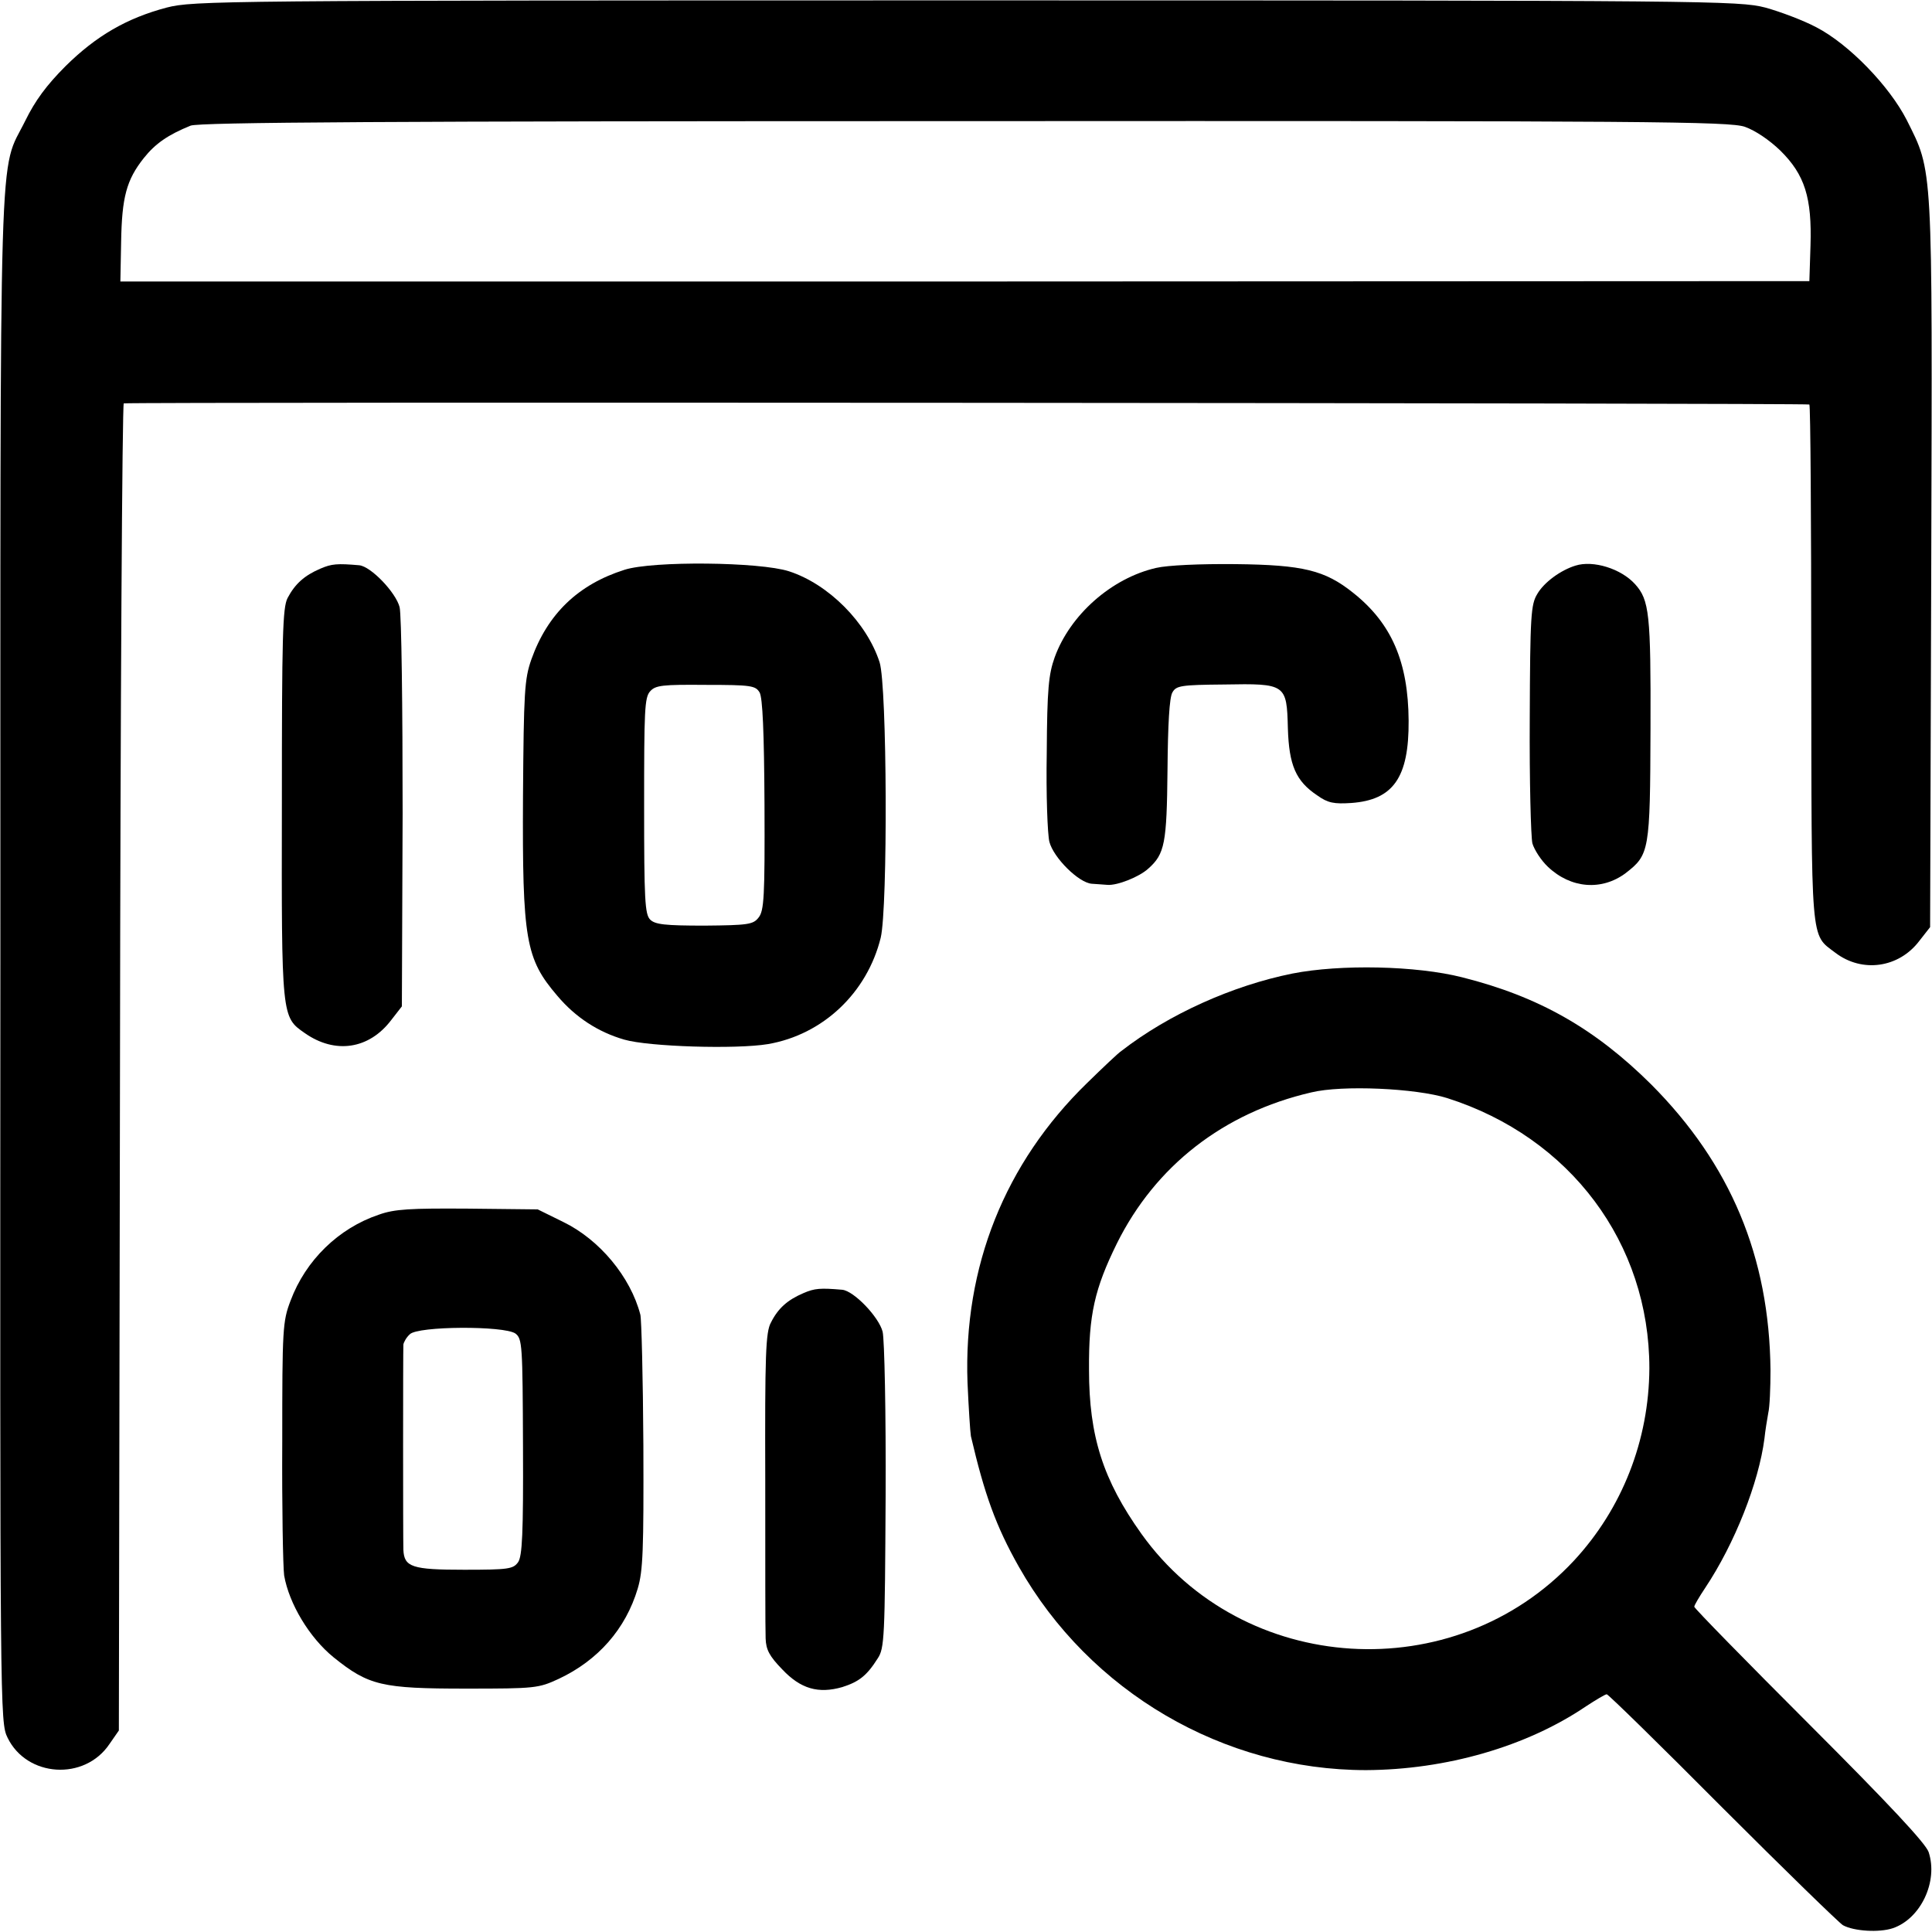
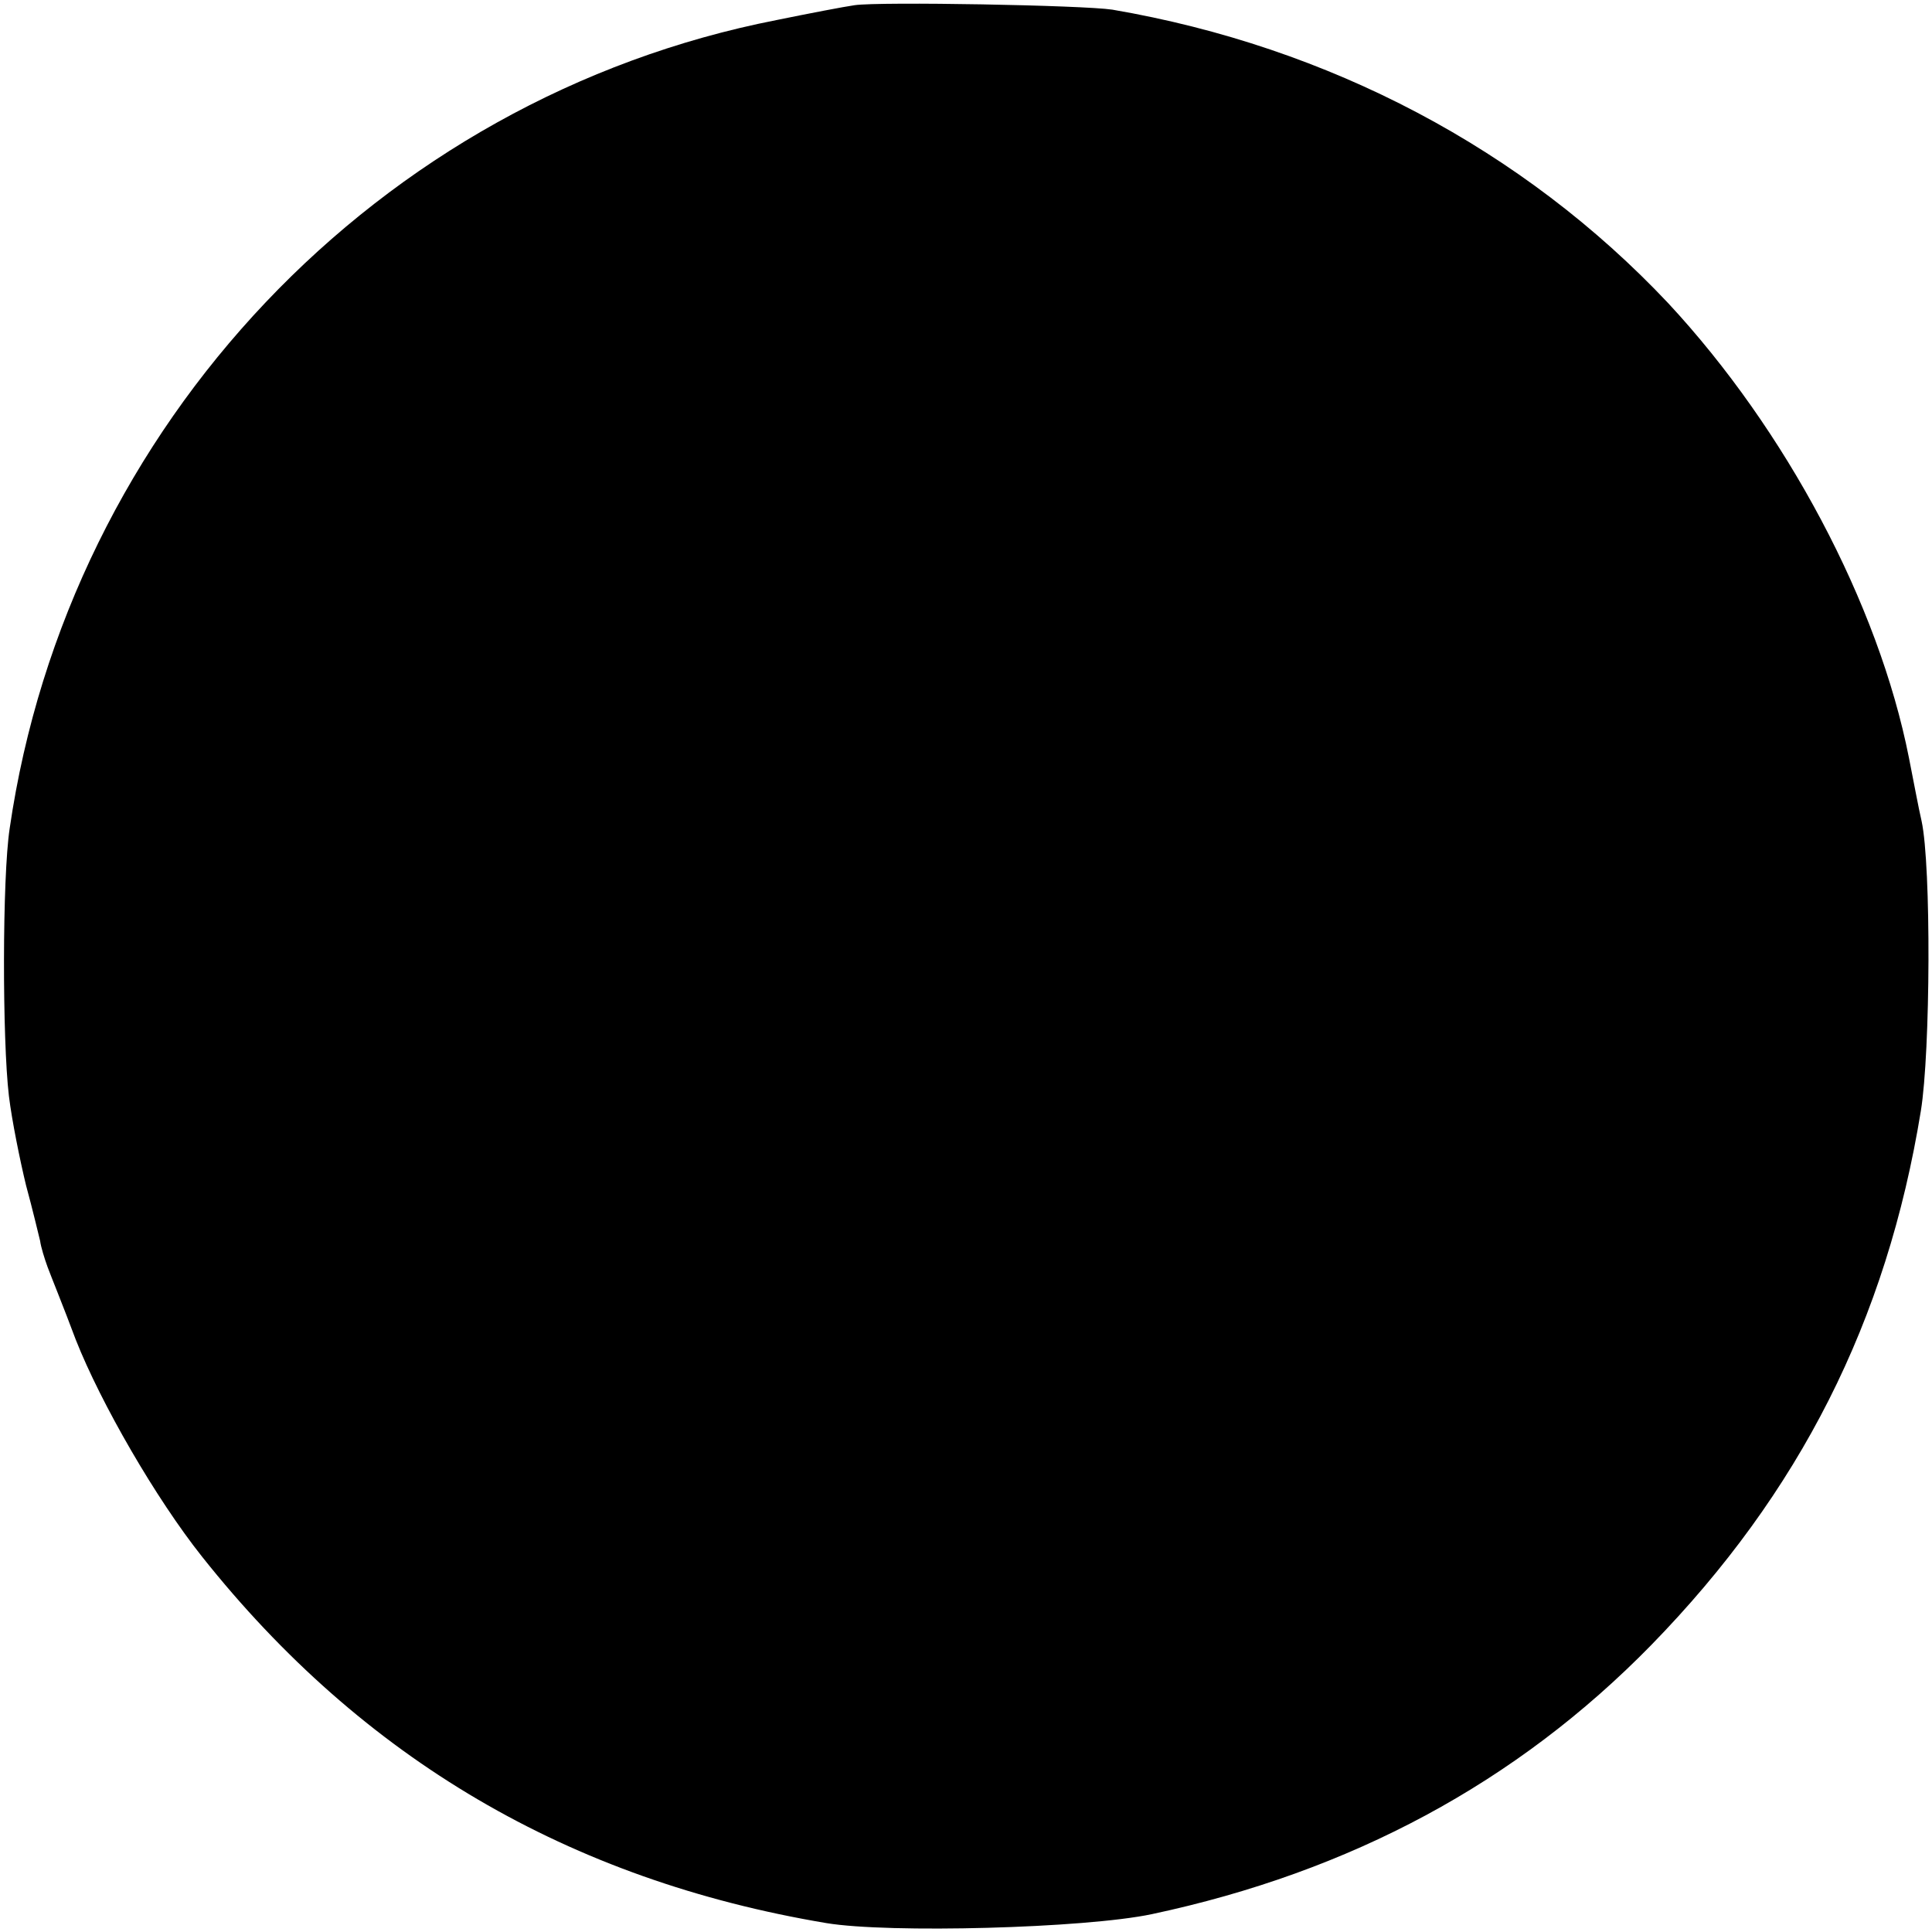
- <svg xmlns="http://www.w3.org/2000/svg" version="1.0" width="512pt" height="512pt" viewBox="0 0 512 512" preserveAspectRatio="xMidYMid meet">
-   <g transform="translate(0,512) scale(0.1,-0.1)" fill="#000000" stroke="none">
-     <path d="M442 5100 c-106 -28 -187 -75 -268 -155 -51 -51 -81 -92 -107 -145 -71 -144 -66 26 -66 -2214 -1 -2011 -1 -2030 19 -2071 51 -105 204 -115 270 -17 l25 36 3 1758 c1 967 6 1758 10 1759 33 4 4463 1 4467 -3 3 -2 5 -312 5 -687 1 -753 -3 -715 64 -766 71 -54 168 -40 222 31 l29 37 3 961 c3 1071 5 1038 -65 1178 -46 90 -153 201 -240 246 -34 18 -95 41 -135 52 -71 18 -138 19 -2118 19 -1983 0 -2047 -1 -2118 -19z m4182 -316 c28 -10 65 -35 94 -63 65 -64 84 -125 80 -252 l-3 -94 -2238 -1 -2238 0 2 105 c2 118 14 164 60 222 31 39 65 62 124 86 23 9 524 12 2051 12 1825 1 2026 -1 2068 -15z" />
-     <path d="M849 3613 c-42 -18 -67 -40 -87 -78 -13 -26 -15 -99 -15 -546 -1 -567 -1 -564 61 -607 80 -56 170 -43 229 35 l28 36 2 511 c0 284 -3 527 -8 547 -10 39 -76 108 -107 111 -58 5 -73 4 -103 -9z" />
-     <path d="M1655 3610 c-123 -39 -204 -117 -247 -238 -18 -52 -20 -84 -22 -362 -2 -381 7 -431 91 -529 48 -57 108 -96 177 -116 65 -19 297 -26 381 -12 146 25 263 136 299 282 19 80 17 668 -3 730 -34 105 -135 207 -240 241 -77 25 -361 28 -436 4z m358 -325 c8 -14 12 -104 13 -298 1 -244 -1 -281 -16 -299 -14 -18 -28 -20 -143 -21 -105 0 -131 3 -144 16 -14 14 -16 53 -16 301 0 252 1 288 16 304 14 16 33 18 147 17 121 0 132 -2 143 -20z" />
-     <path d="M3064 3615 c-118 -27 -228 -124 -269 -237 -16 -45 -20 -83 -21 -253 -2 -110 2 -216 7 -236 11 -42 77 -108 112 -111 12 -1 31 -2 42 -3 26 -2 84 21 108 43 44 39 49 67 51 261 1 121 5 193 13 206 10 18 23 20 137 21 164 3 166 1 169 -116 3 -98 21 -140 78 -178 28 -20 44 -23 90 -20 111 8 153 67 152 218 -1 156 -45 258 -147 339 -75 60 -133 74 -311 76 -95 1 -181 -3 -211 -10z" />
-     <path d="M4175 3621 c-39 -12 -83 -44 -101 -75 -17 -28 -19 -56 -20 -331 -1 -164 3 -313 7 -330 5 -17 23 -45 41 -62 61 -58 143 -64 206 -17 63 49 65 57 66 383 1 304 -3 341 -41 383 -37 41 -111 64 -158 49z" />
-     <path d="M3425 2540 c-159 -32 -328 -108 -453 -205 -8 -5 -49 -44 -91 -85 -218 -212 -328 -487 -317 -794 3 -67 7 -130 9 -142 36 -154 66 -238 127 -346 188 -332 543 -539 920 -539 212 1 425 62 583 169 26 17 51 32 55 32 4 0 142 -135 307 -301 165 -165 309 -305 319 -311 29 -16 96 -20 132 -8 74 25 121 124 95 202 -8 23 -104 126 -316 338 -168 168 -305 308 -305 312 0 4 13 26 29 50 78 117 142 279 157 396 2 20 7 50 10 67 4 16 6 68 6 114 -3 301 -106 546 -316 757 -149 148 -298 233 -501 284 -122 31 -323 35 -450 10z m410 -330 c327 -104 536 -385 536 -716 -1 -191 -72 -372 -200 -510 -317 -340 -877 -305 -1146 71 -102 143 -139 259 -139 435 -1 146 15 215 74 335 102 205 282 346 515 400 82 20 277 11 360 -15z" />
-     <path d="M1004 1901 c-107 -36 -194 -121 -234 -228 -21 -55 -22 -74 -22 -373 -1 -173 2 -333 5 -355 13 -75 67 -165 131 -217 93 -75 128 -83 351 -83 184 0 192 1 246 26 104 49 177 132 209 239 14 47 16 101 15 380 -1 179 -5 335 -8 346 -26 100 -108 199 -205 246 l-67 33 -185 2 c-153 1 -194 -1 -236 -16z m362 -315 c18 -14 19 -29 20 -300 1 -230 -2 -290 -13 -306 -13 -18 -25 -20 -143 -20 -138 0 -159 7 -161 53 -1 27 -1 527 0 544 1 6 8 19 17 27 21 22 250 23 280 2z" />
-     <path d="M2129 1693 c-42 -18 -67 -40 -86 -78 -14 -25 -16 -87 -15 -415 0 -212 0 -402 1 -422 1 -30 10 -47 44 -82 49 -52 96 -65 159 -47 44 14 65 30 94 76 18 27 19 55 21 430 1 220 -3 416 -8 436 -10 39 -76 108 -107 111 -58 5 -73 4 -103 -9z" />
+ <svg xmlns="http://www.w3.org/2000/svg" version="1.0" width="260pt" height="260pt" viewBox="0 0 260 260" preserveAspectRatio="xMidYMid meet">
+   <g transform="translate(0,260) scale(0.1,-0.1)" fill="#000000" stroke="none">
+     <path d="M1150 2593 c-14 -2 -61 -11 -105 -20 -536 -105 -953 -545 -1032 -1088 -10 -66 -10 -284 -1 -360 4 -33 15 -87 23 -120 9 -33 17 -67 19 -75 1 -8 6 -24 10 -35 4 -11 22 -55 38 -98 34 -86 108 -214 170 -292 216 -272 494 -435 840 -493 84 -14 348 -7 438 12 268 57 491 177 672 362 200 205 317 436 363 719 13 80 14 330 1 390 -4 17 -11 55 -17 85 -41 208 -166 442 -324 612 -195 207 -456 345 -748 395 -39 6 -313 11 -347 6z" />
  </g>
</svg>
